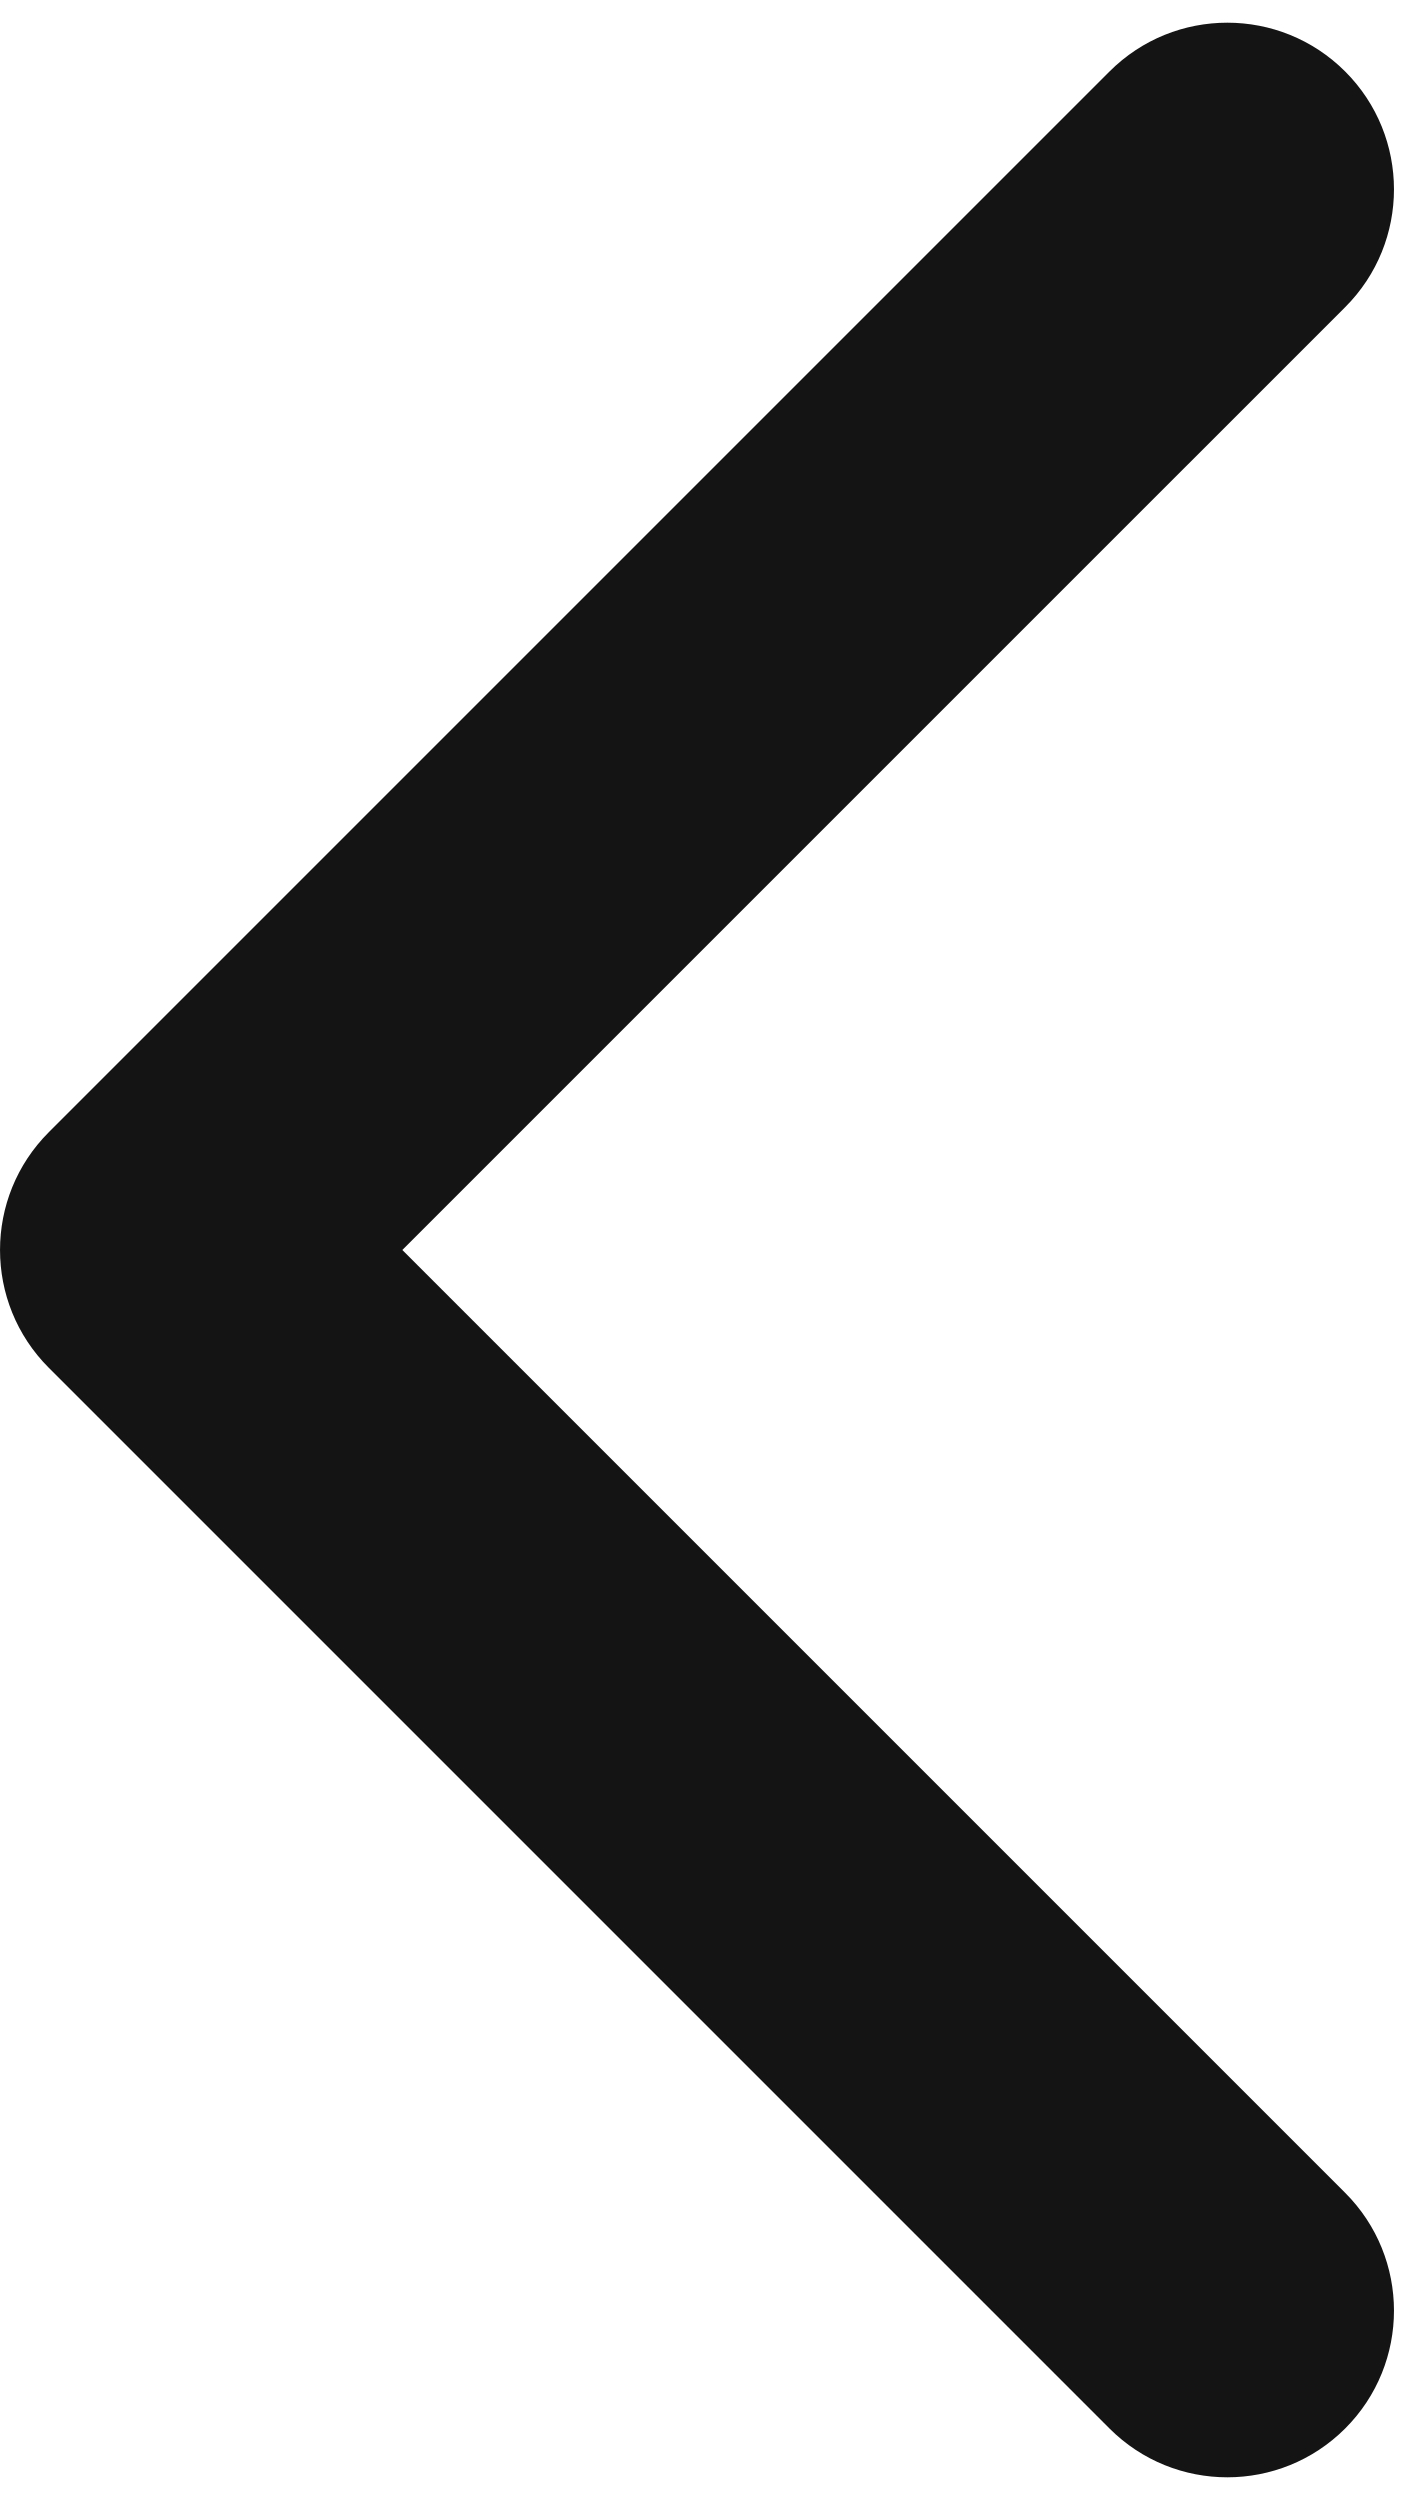
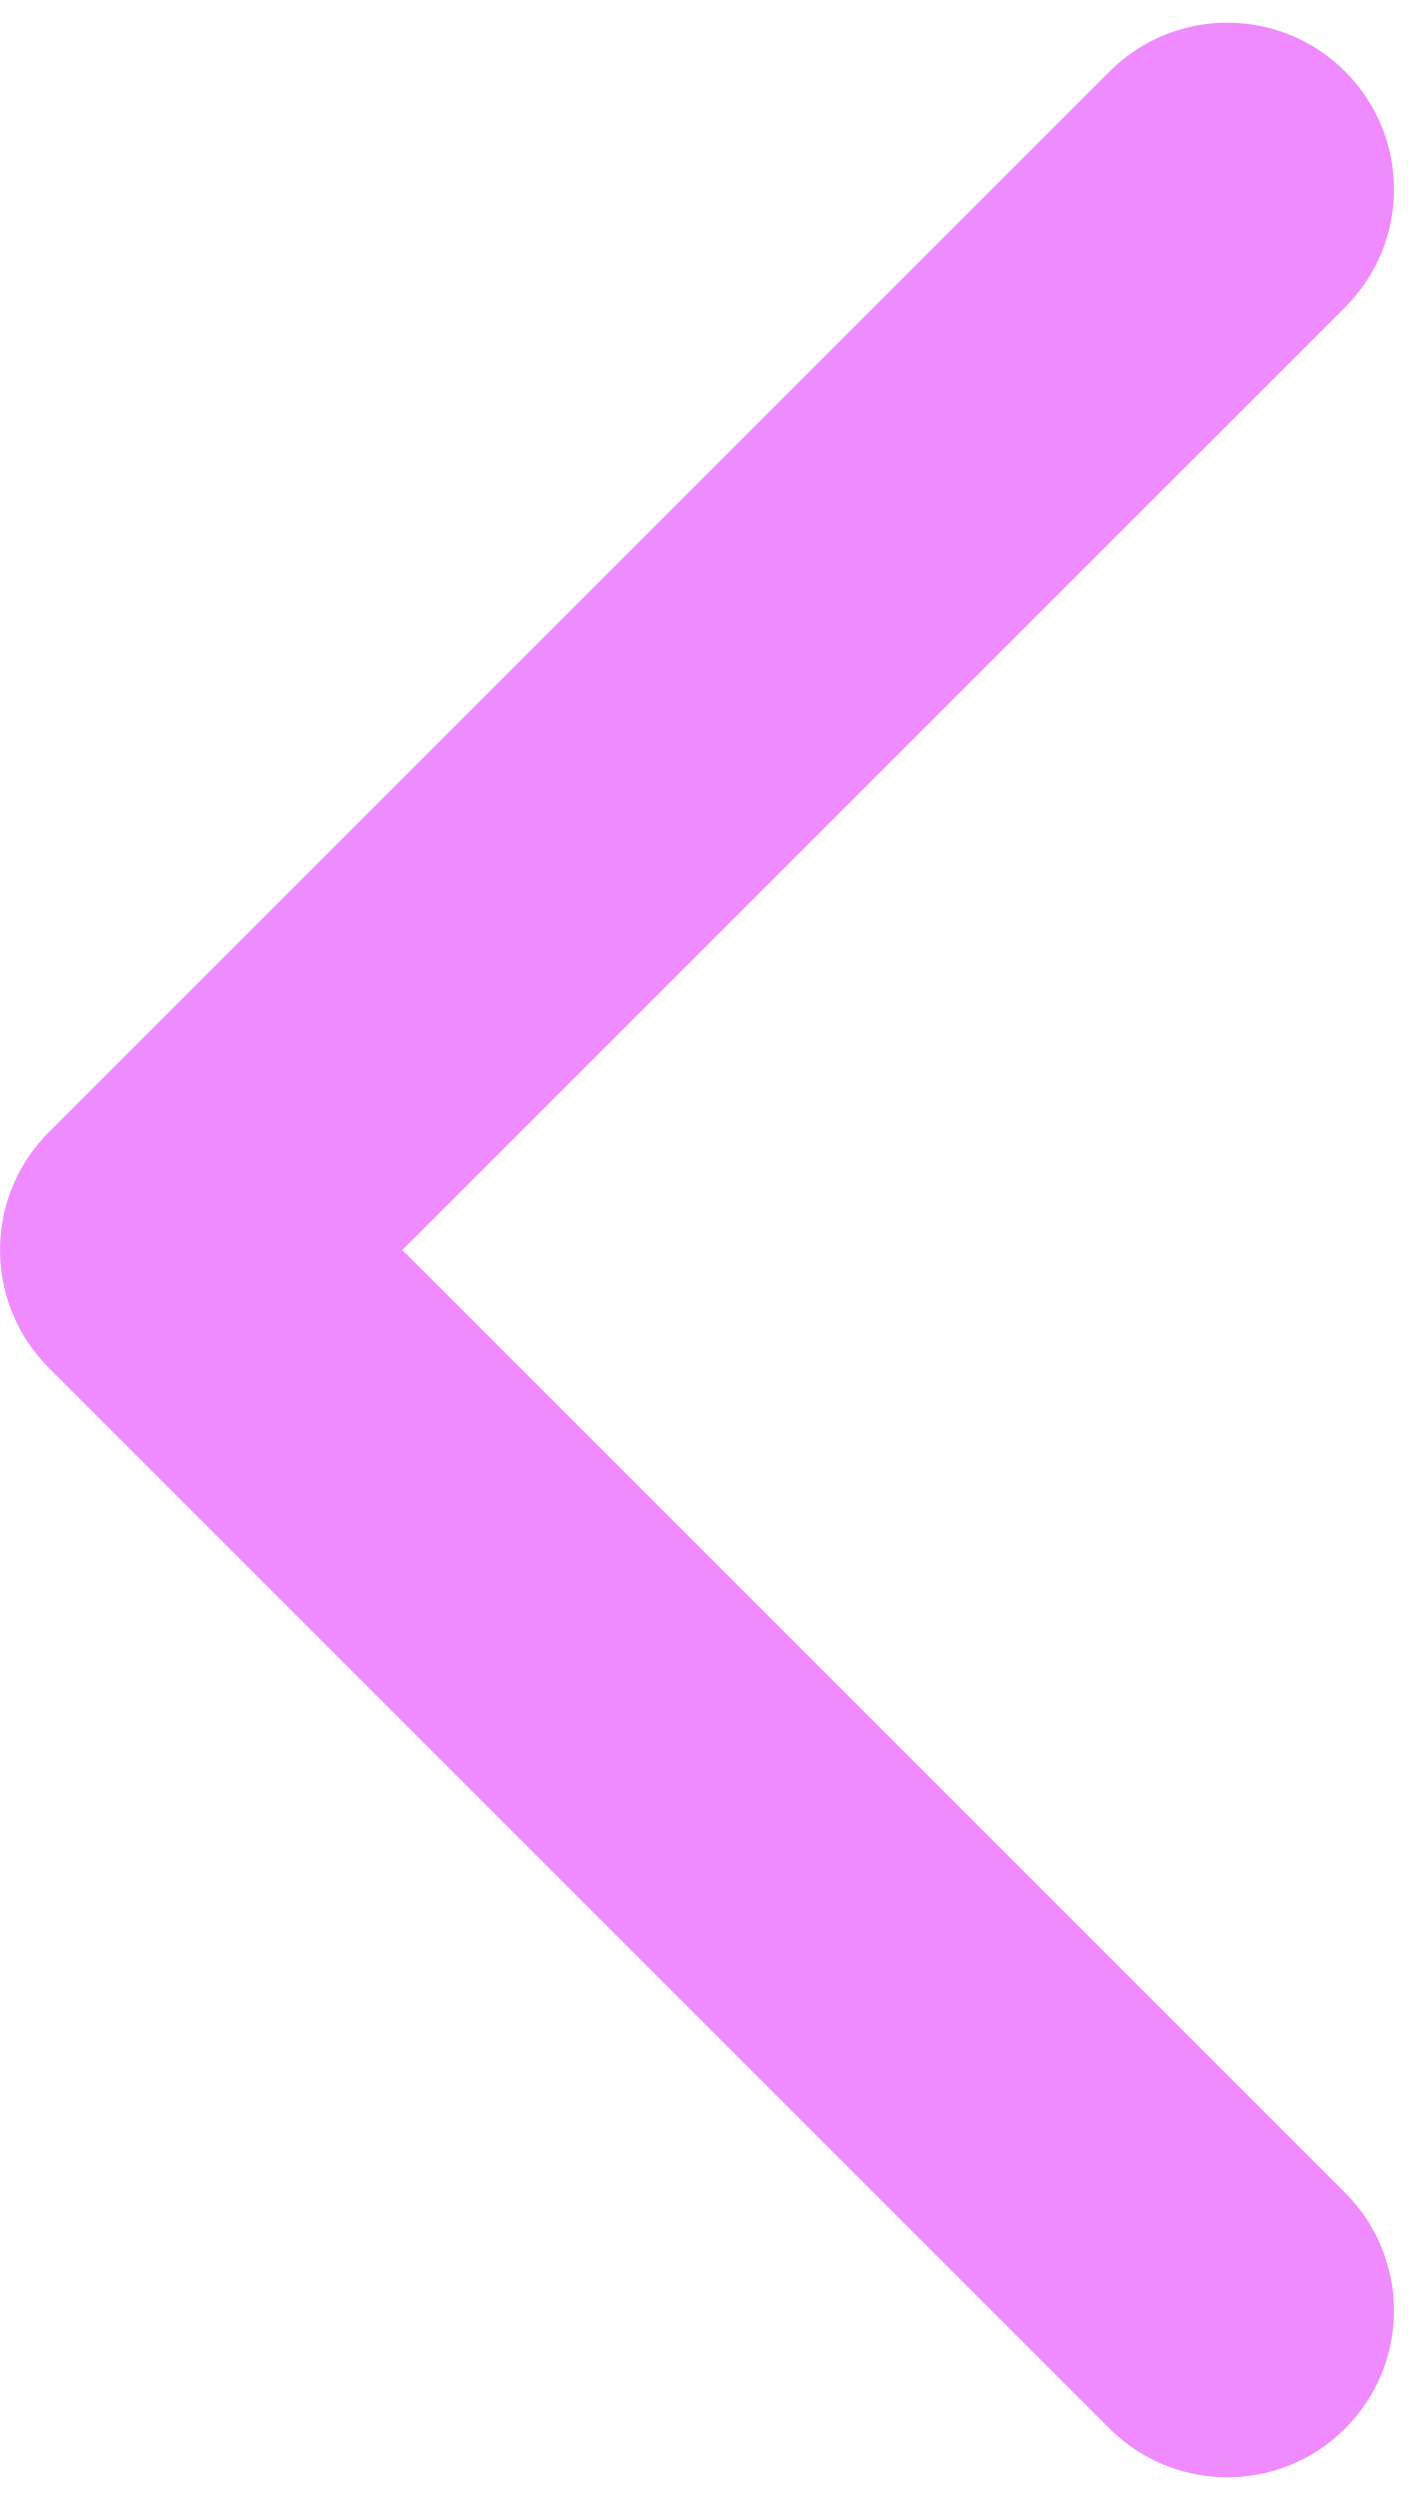
<svg xmlns="http://www.w3.org/2000/svg" width="17" height="30" viewBox="0 0 17 30" fill="none">
-   <path d="M0.586 13.586C-0.195 14.367 -0.195 15.633 0.586 16.414L13.314 29.142C14.095 29.923 15.361 29.923 16.142 29.142C16.923 28.361 16.923 27.095 16.142 26.314L4.828 15L16.142 3.686C16.923 2.905 16.923 1.639 16.142 0.858C15.361 0.077 14.095 0.077 13.314 0.858L0.586 13.586ZM2 15V17H3V15V13H2V15Z" fill="#141414" />
+   <path d="M0.586 13.586C-0.195 14.367 -0.195 15.633 0.586 16.414L13.314 29.142C14.095 29.923 15.361 29.923 16.142 29.142C16.923 28.361 16.923 27.095 16.142 26.314L4.828 15L16.142 3.686C16.923 2.905 16.923 1.639 16.142 0.858C15.361 0.077 14.095 0.077 13.314 0.858L0.586 13.586ZM2 15V17H3V15V13H2V15Z" fill="#F08BFF" />
</svg>
